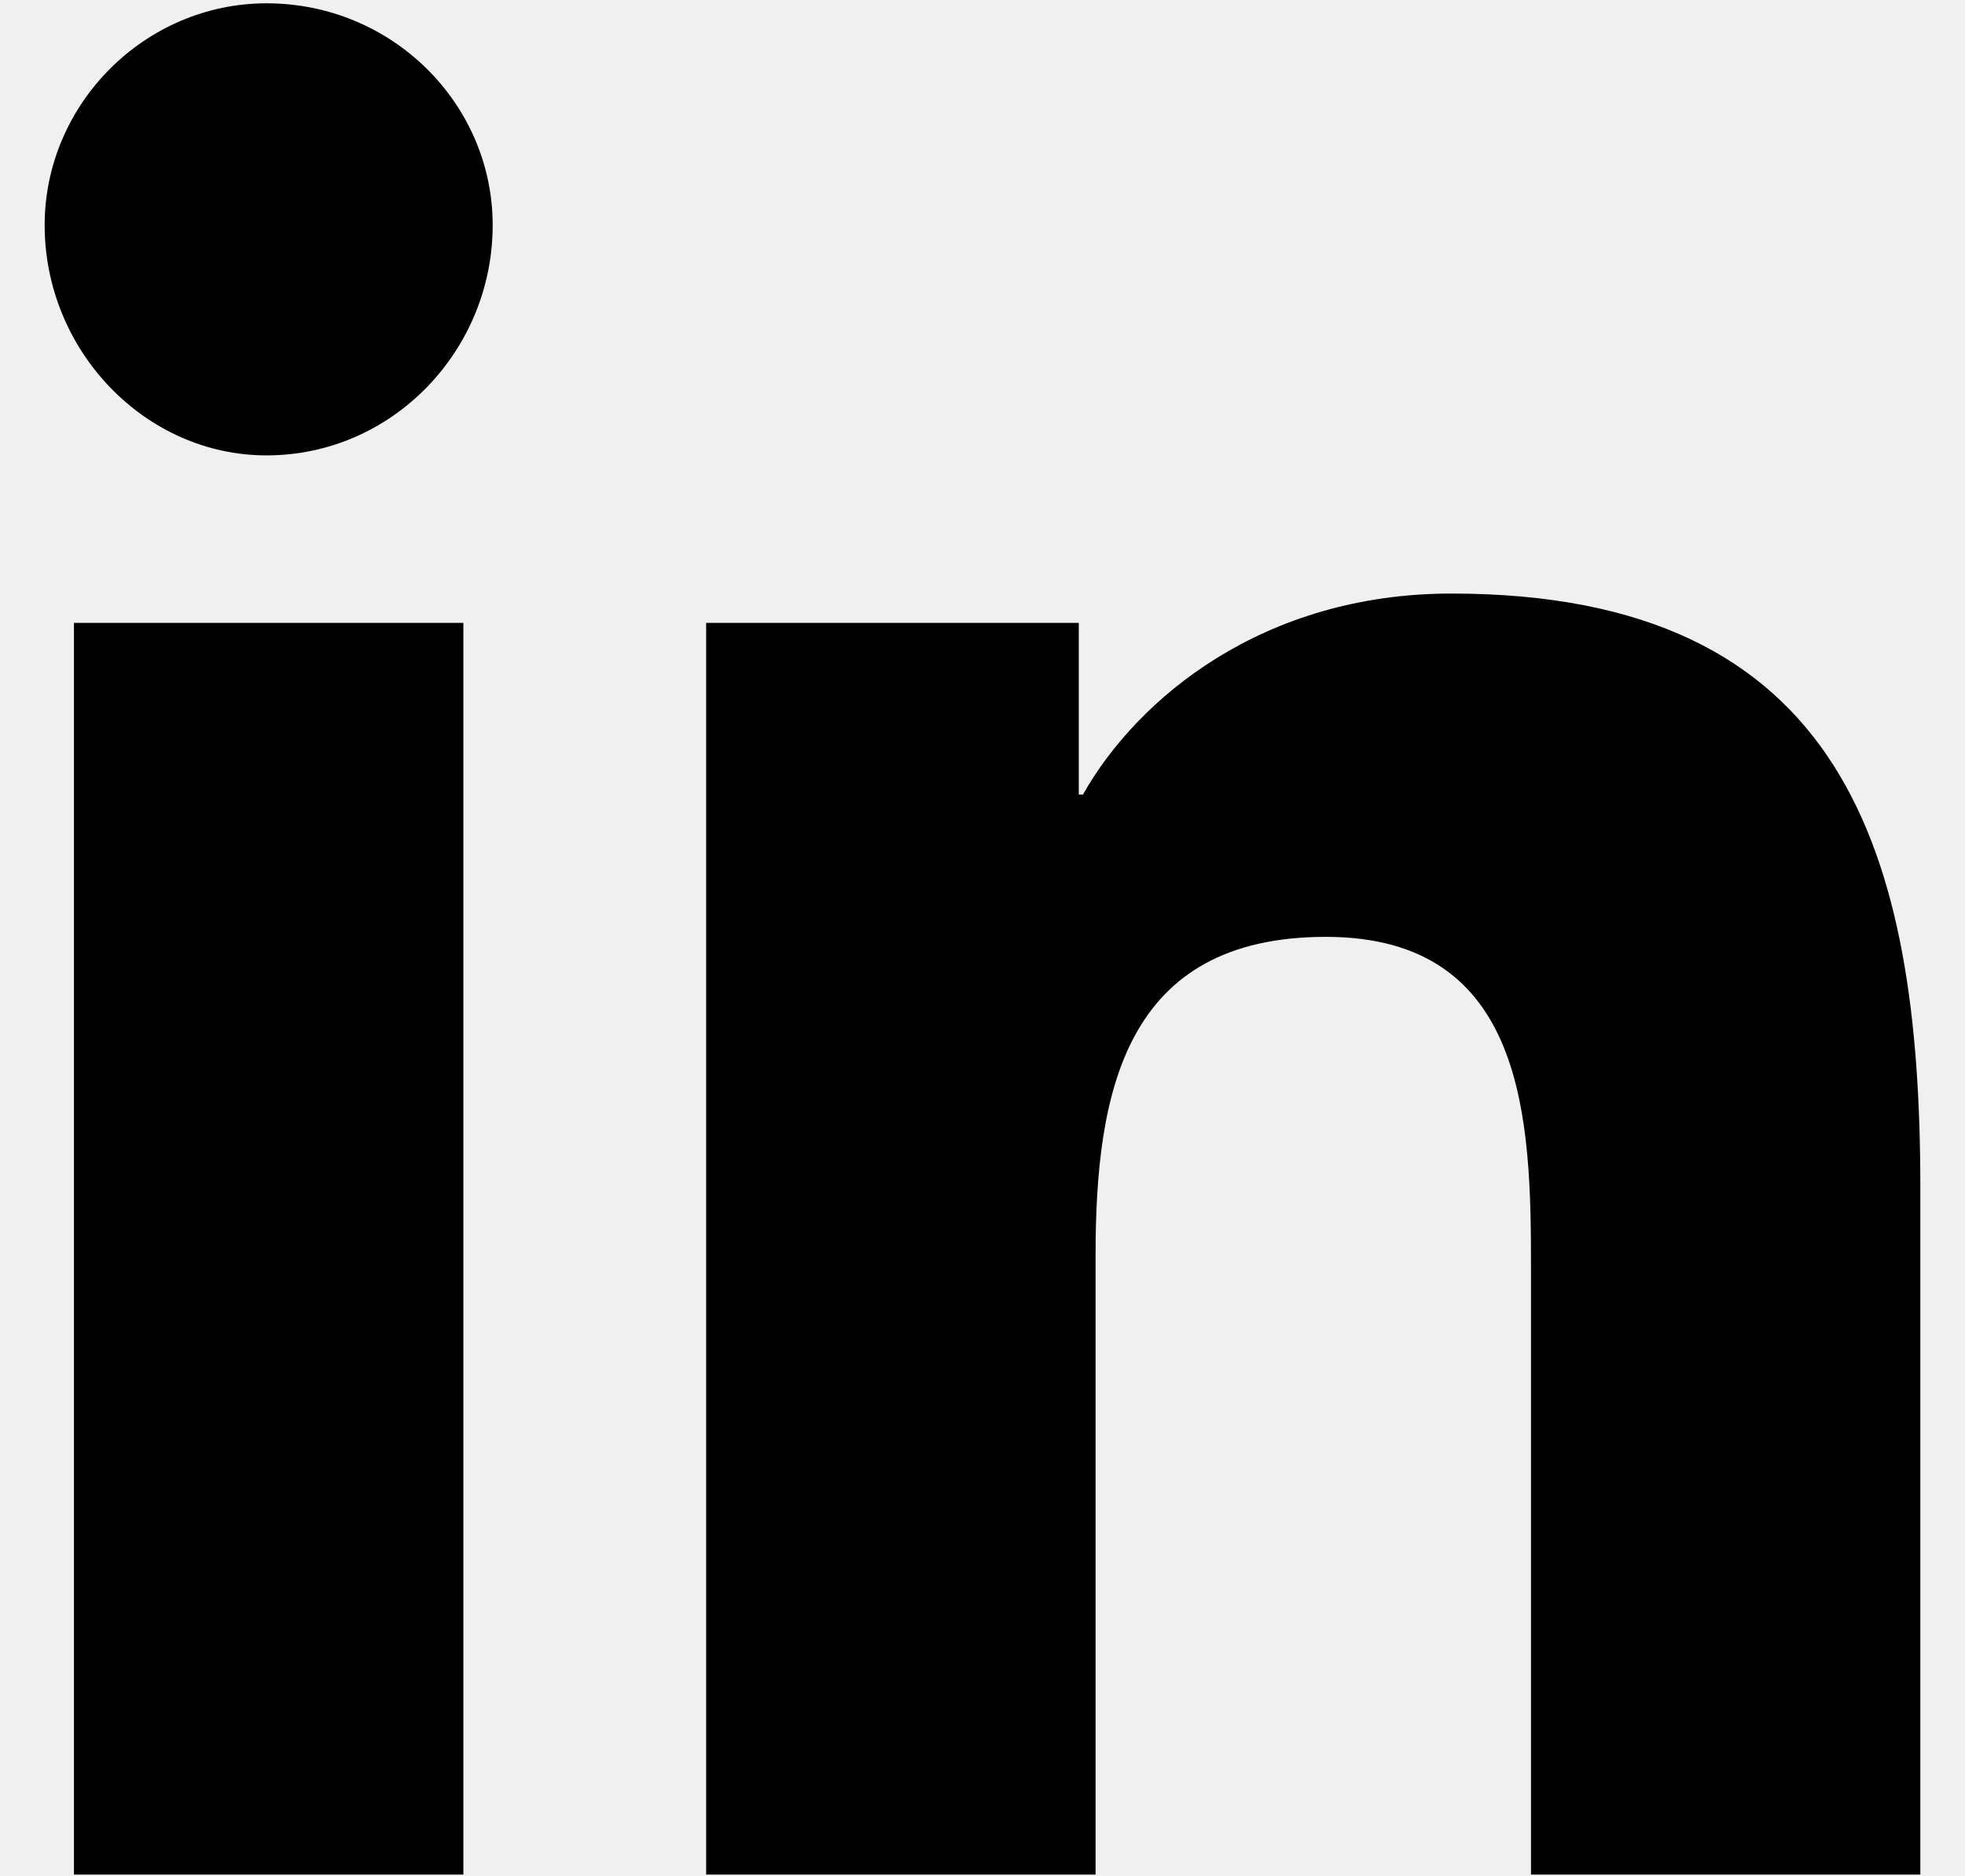
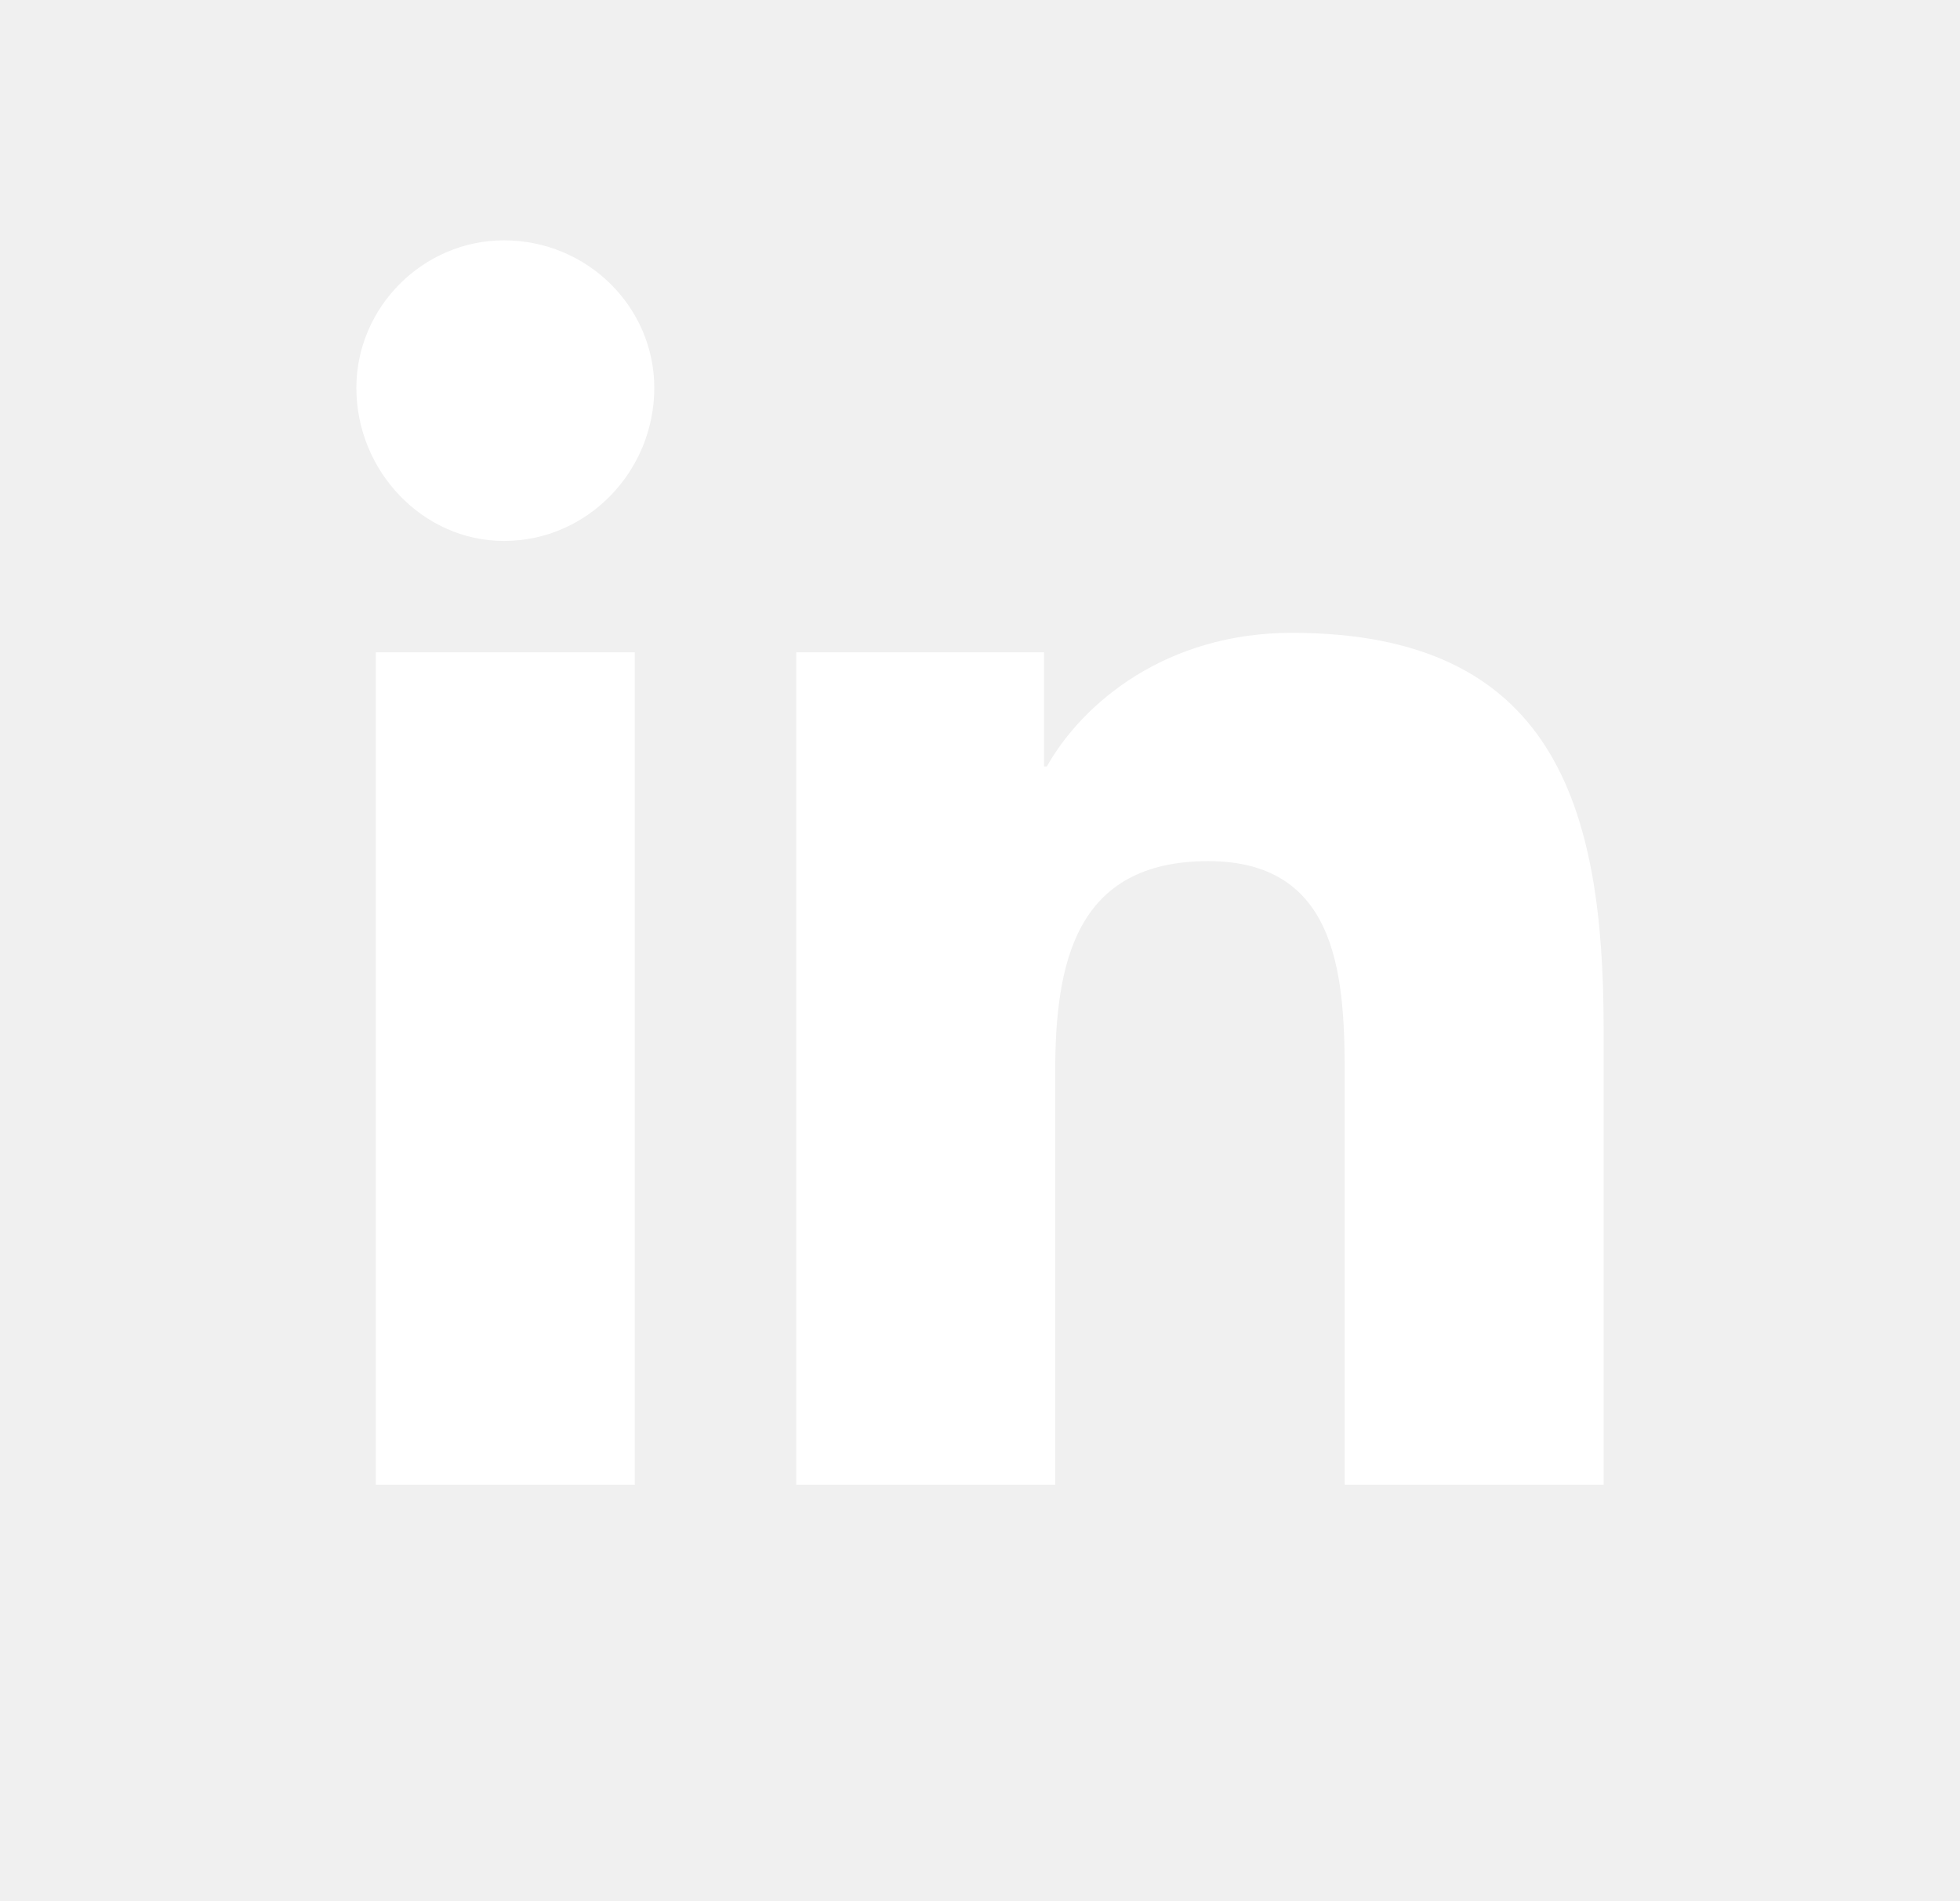
- <svg xmlns="http://www.w3.org/2000/svg" width="22" height="21" viewBox="0 0 22 21" fill="none">
-   <path d="M5.188 20.99V6.974H0.828V20.99H5.188ZM2.984 5.099C4.391 5.099 5.516 3.927 5.516 2.521C5.516 1.162 4.391 0.037 2.984 0.037C1.625 0.037 0.5 1.162 0.5 2.521C0.5 3.927 1.625 5.099 2.984 5.099ZM21.453 20.99H21.5V13.303C21.5 9.552 20.656 6.646 16.25 6.646C14.141 6.646 12.734 7.818 12.125 8.896H12.078V6.974H7.906V20.99H12.266V14.053C12.266 12.224 12.594 10.49 14.844 10.49C17.094 10.49 17.141 12.553 17.141 14.193V20.99H21.453Z" fill="black" />
+ <svg xmlns="http://www.w3.org/2000/svg" width="33" height="32" viewBox="0 0 33 32" fill="none">
+   <g id="Btn - linkedin">
+     <path id="ï¡" d="M10.688 25V10.984H6.328V25H10.688ZM8.484 9.109C9.891 9.109 11.016 7.938 11.016 6.531C11.016 5.172 9.891 4.047 8.484 4.047C7.125 4.047 6 5.172 6 6.531C6 7.938 7.125 9.109 8.484 9.109ZM26.953 25H27V17.312C27 13.562 26.156 10.656 21.75 10.656C19.641 10.656 18.234 11.828 17.625 12.906H17.578V10.984H13.406V25H17.766V18.062C17.766 16.234 18.094 14.5 20.344 14.5C22.594 14.5 22.641 16.562 22.641 18.203V25H26.953Z" fill="white" />
+   </g>
</svg>
